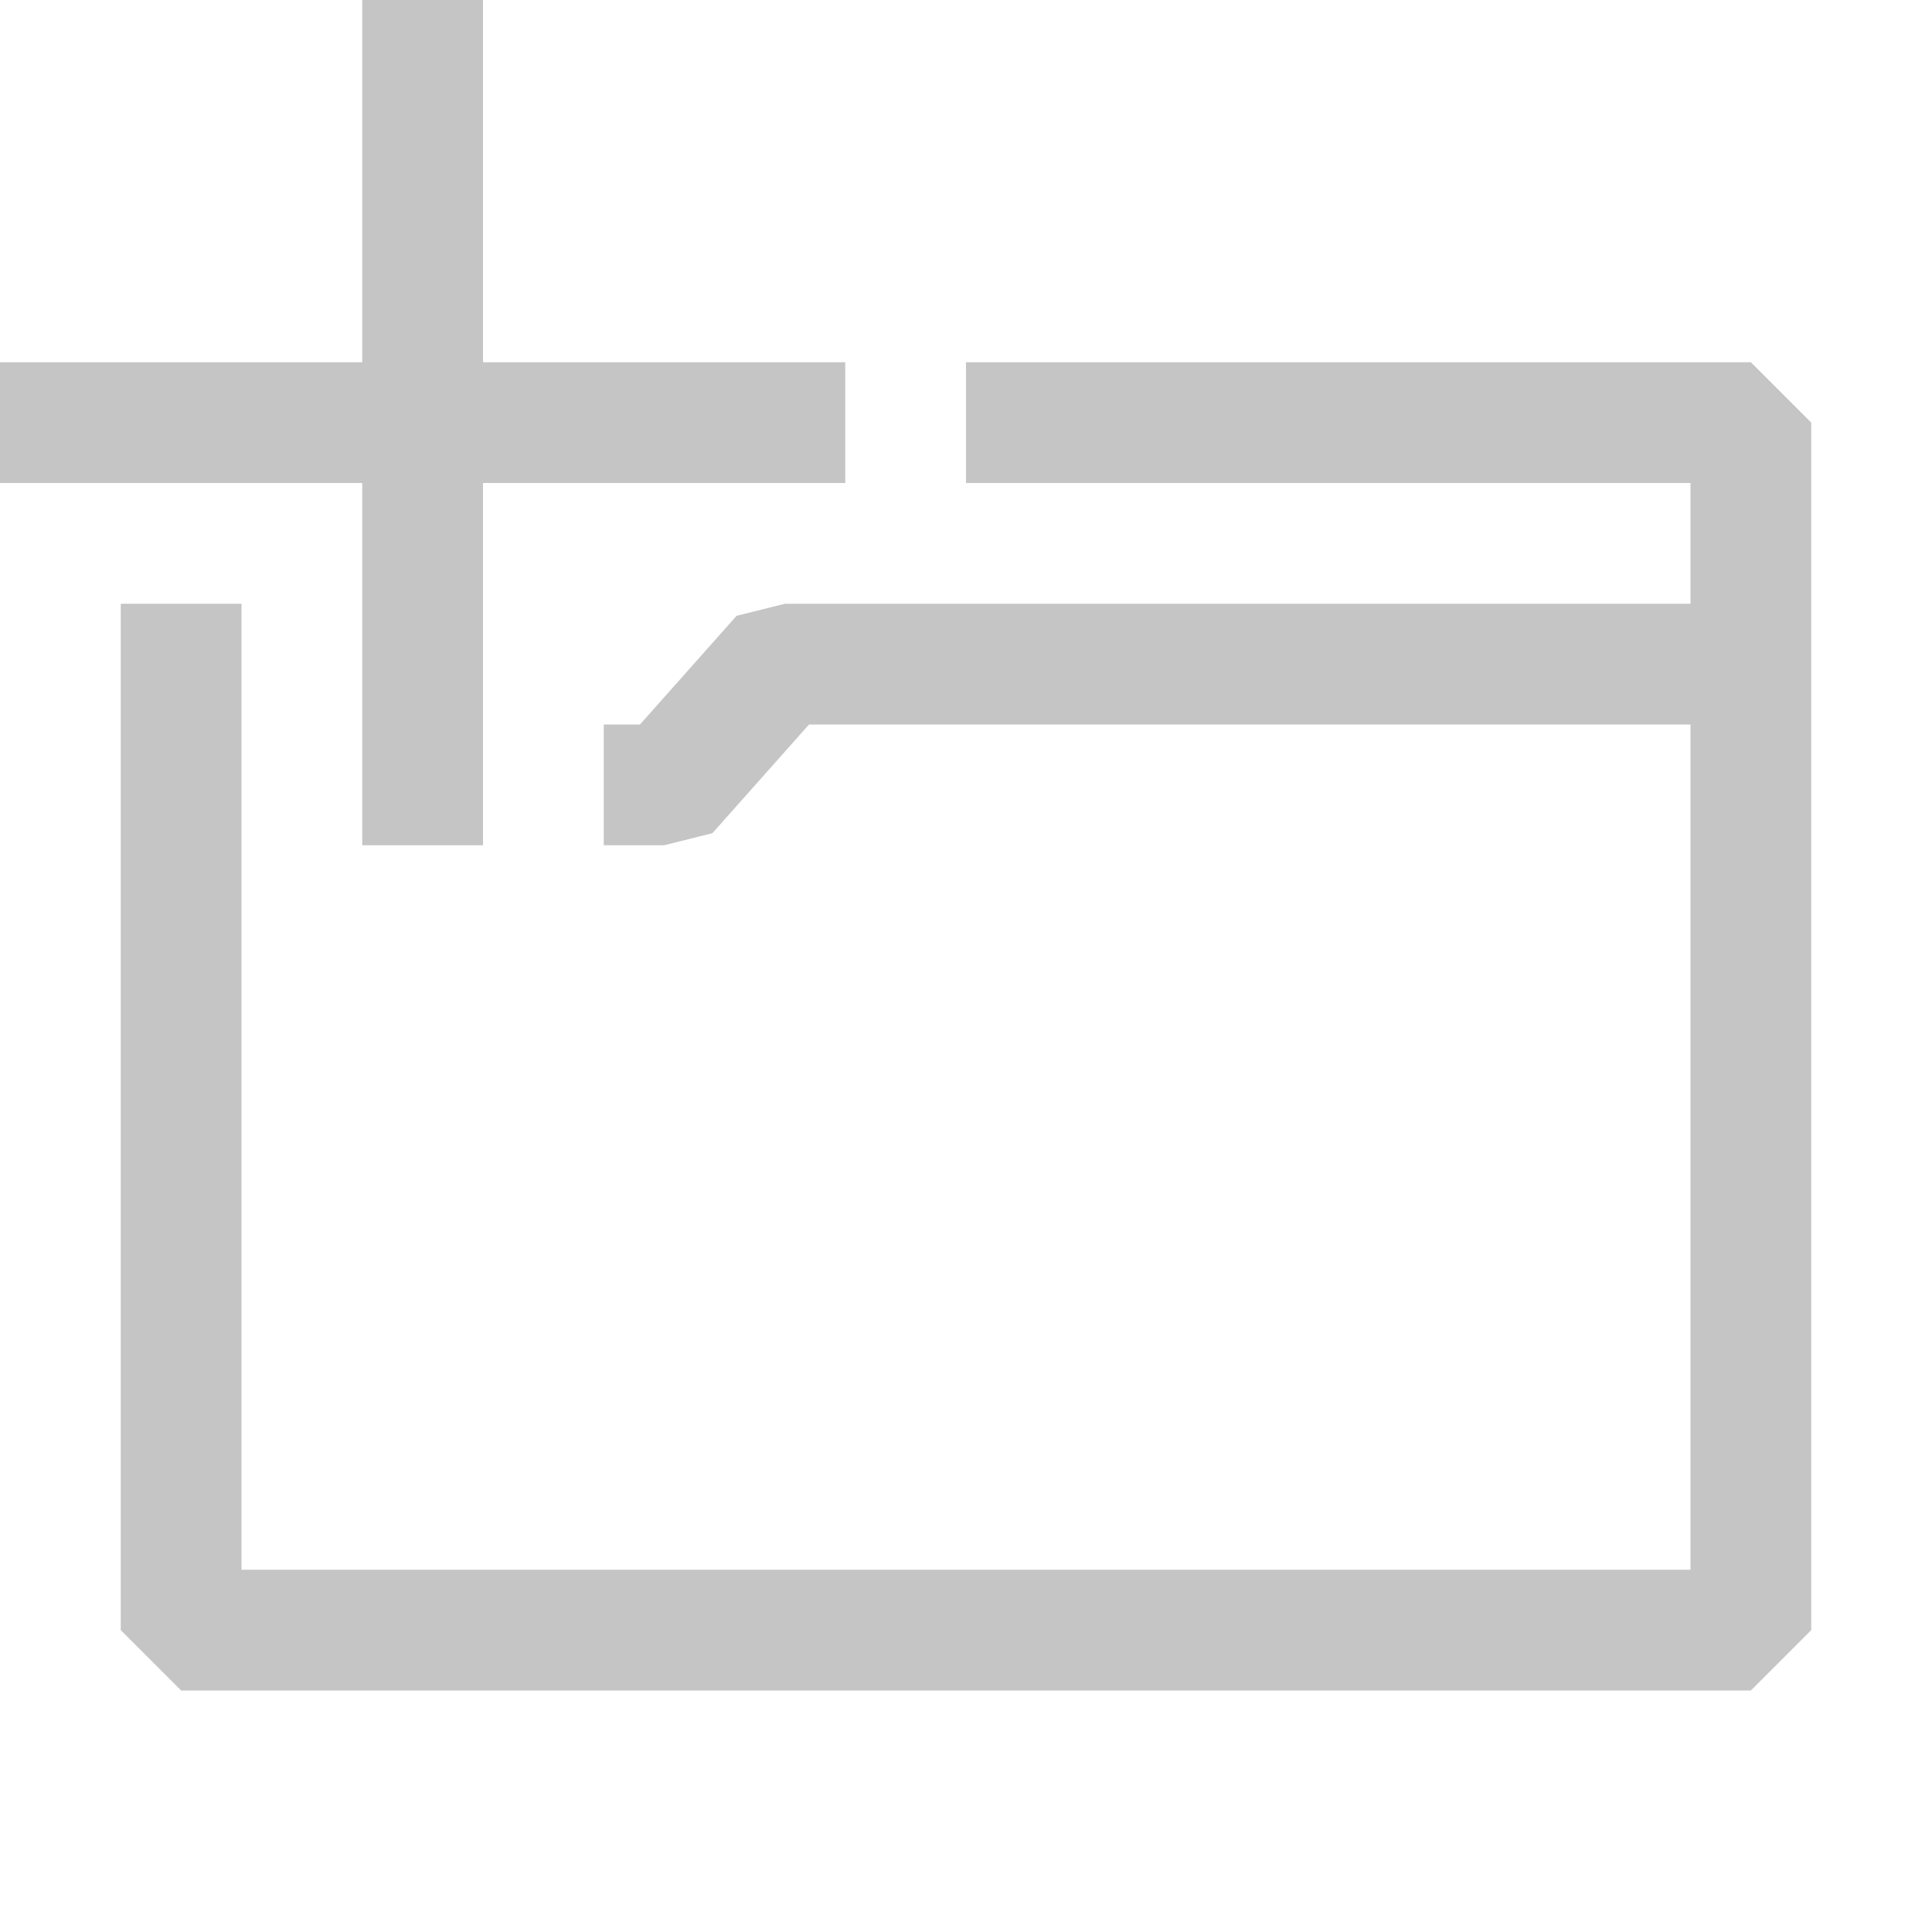
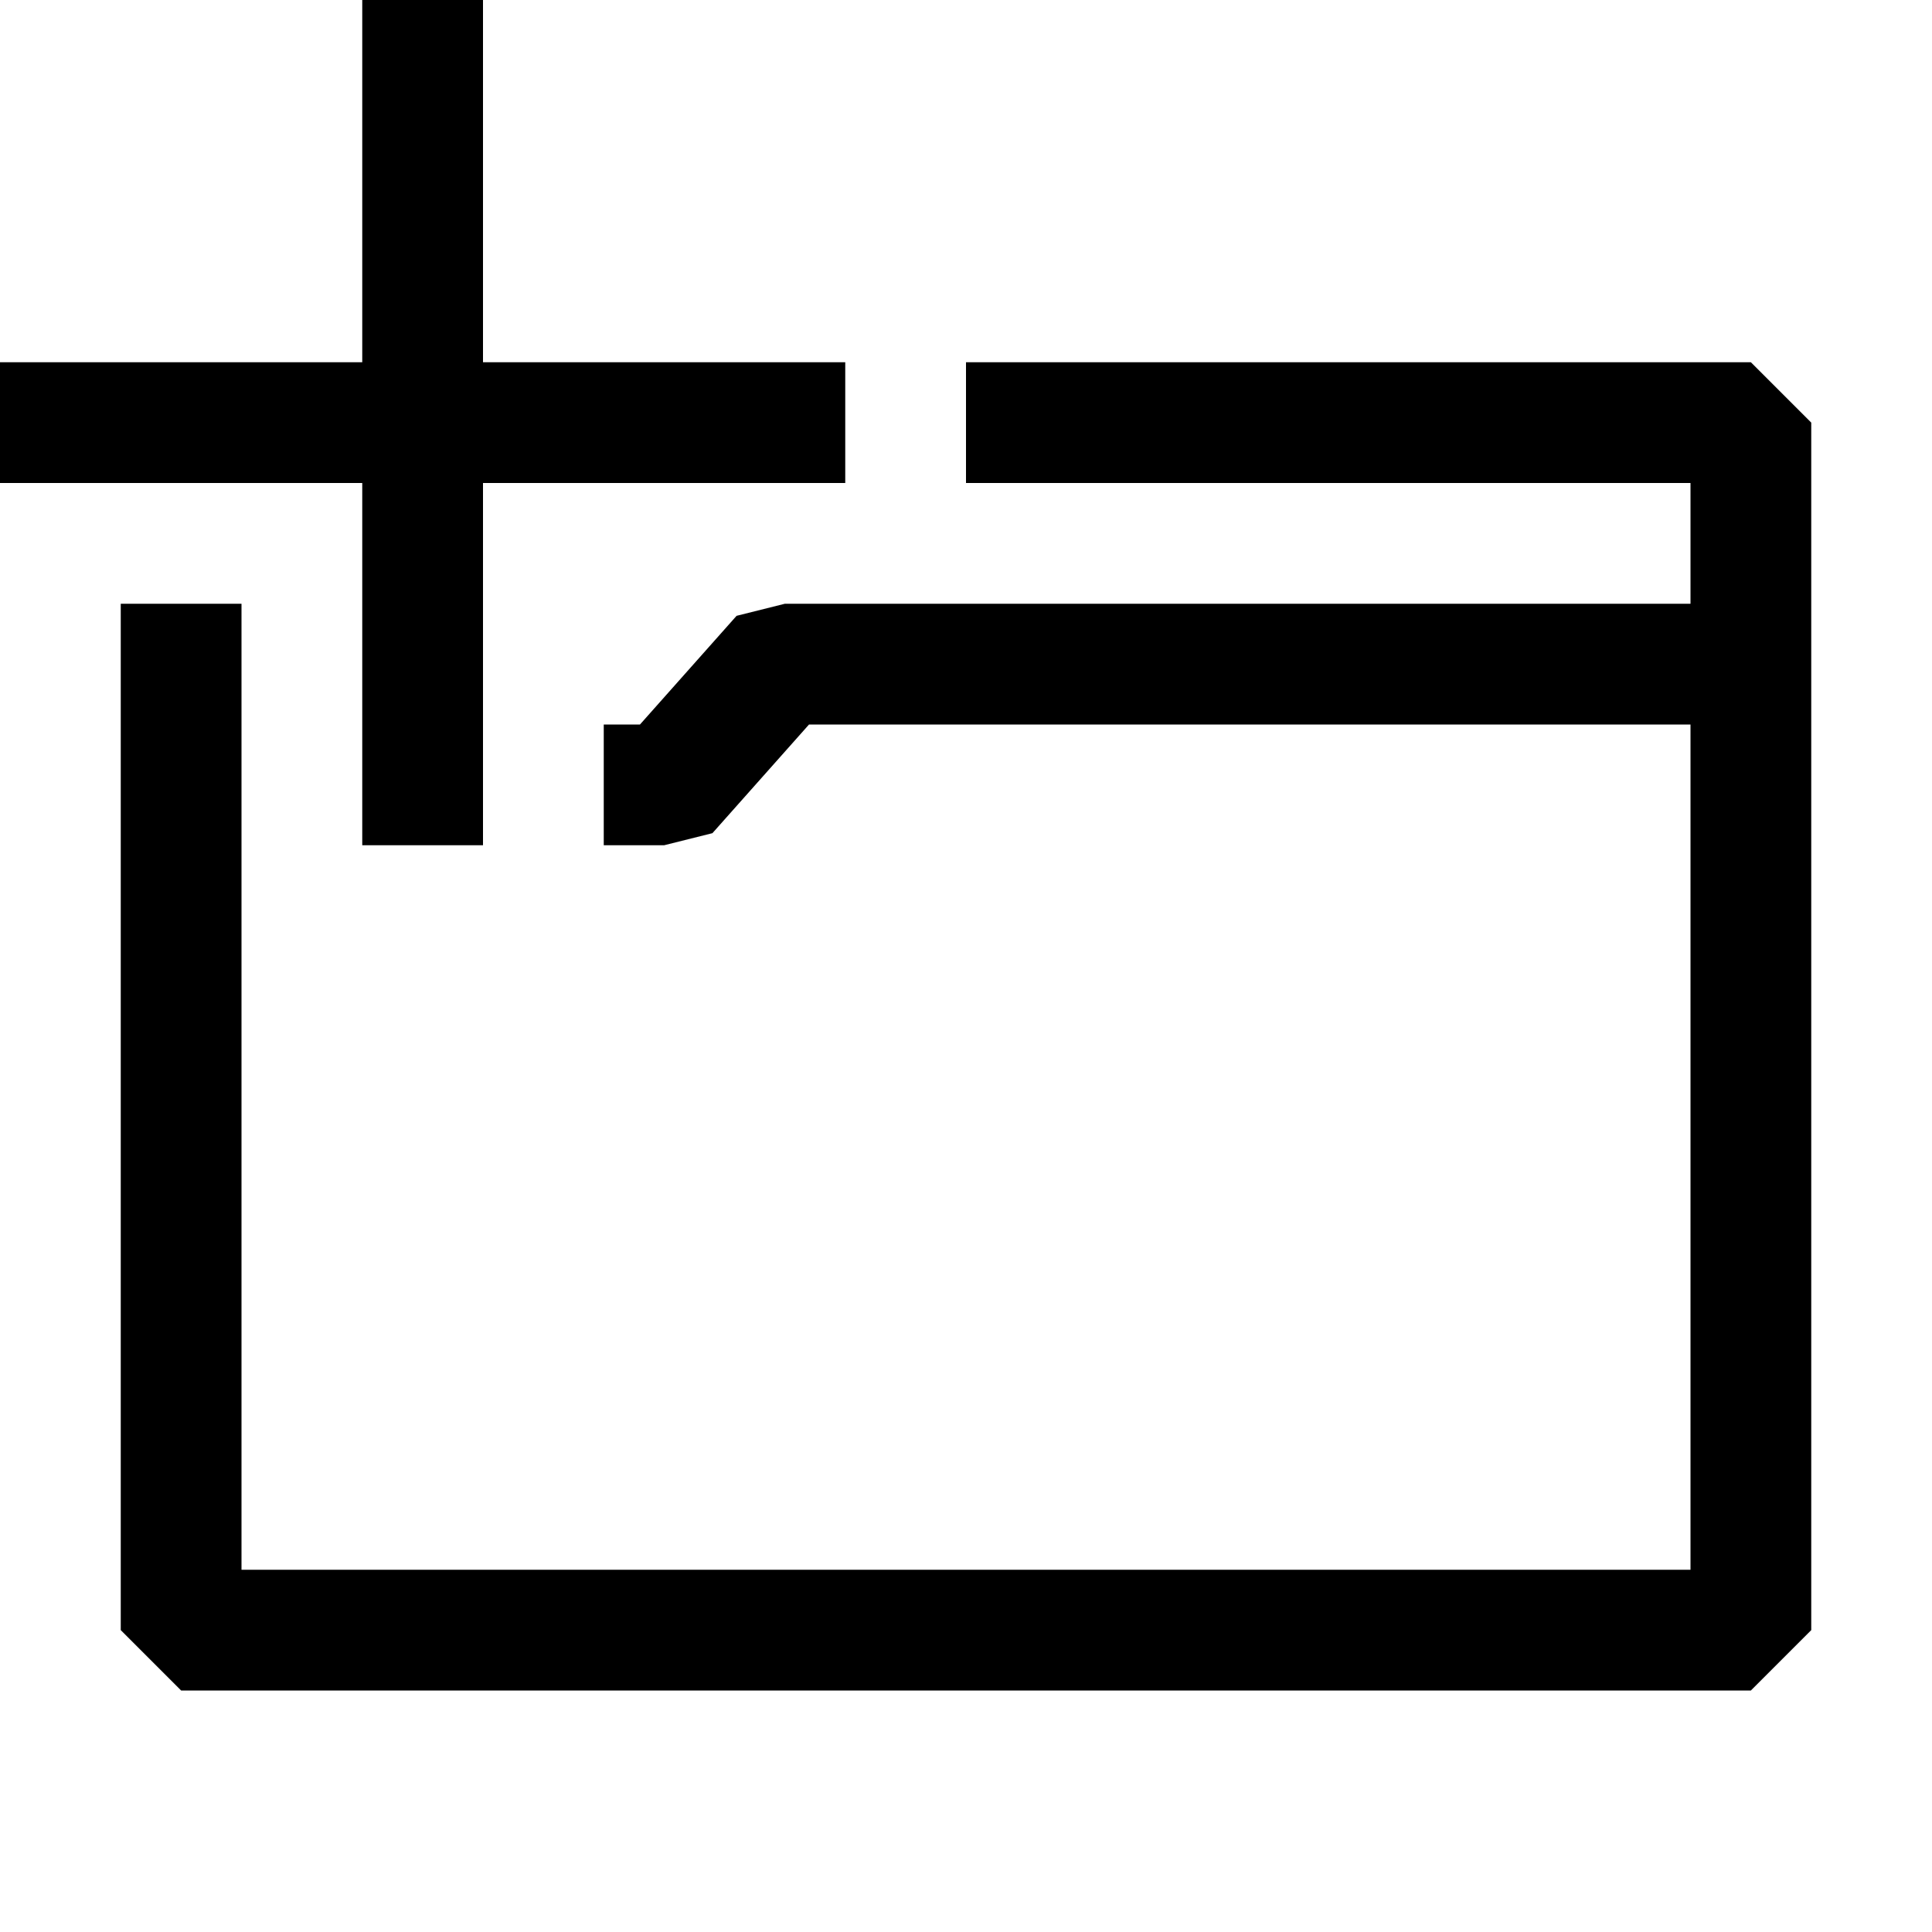
<svg xmlns="http://www.w3.org/2000/svg" width="16" height="16" fill="none">
-   <path fill-rule="evenodd" clip-rule="evenodd" d="M7 3H4V0H3v3H0v1h3v3h1V4h3V3ZM5.5 7H5V6h.3l.8-.9.4-.1H14V4H8V3h6.5l.5.5v10l-.5.5h-13l-.5-.5V5h1v8h12V6H6.7l-.8.9-.4.1Z" fill="#C5C5C5" />
+   <path fill-rule="evenodd" clip-rule="evenodd" d="M7 3H4V0H3v3H0v1h3v3h1V4h3V3ZM5.5 7H5V6h.3l.8-.9.4-.1H14V4H8V3h6.5l.5.5v10l-.5.5h-13l-.5-.5V5h1v8h12V6H6.7l-.8.9-.4.1Z" fill="currentColor" />
</svg>
